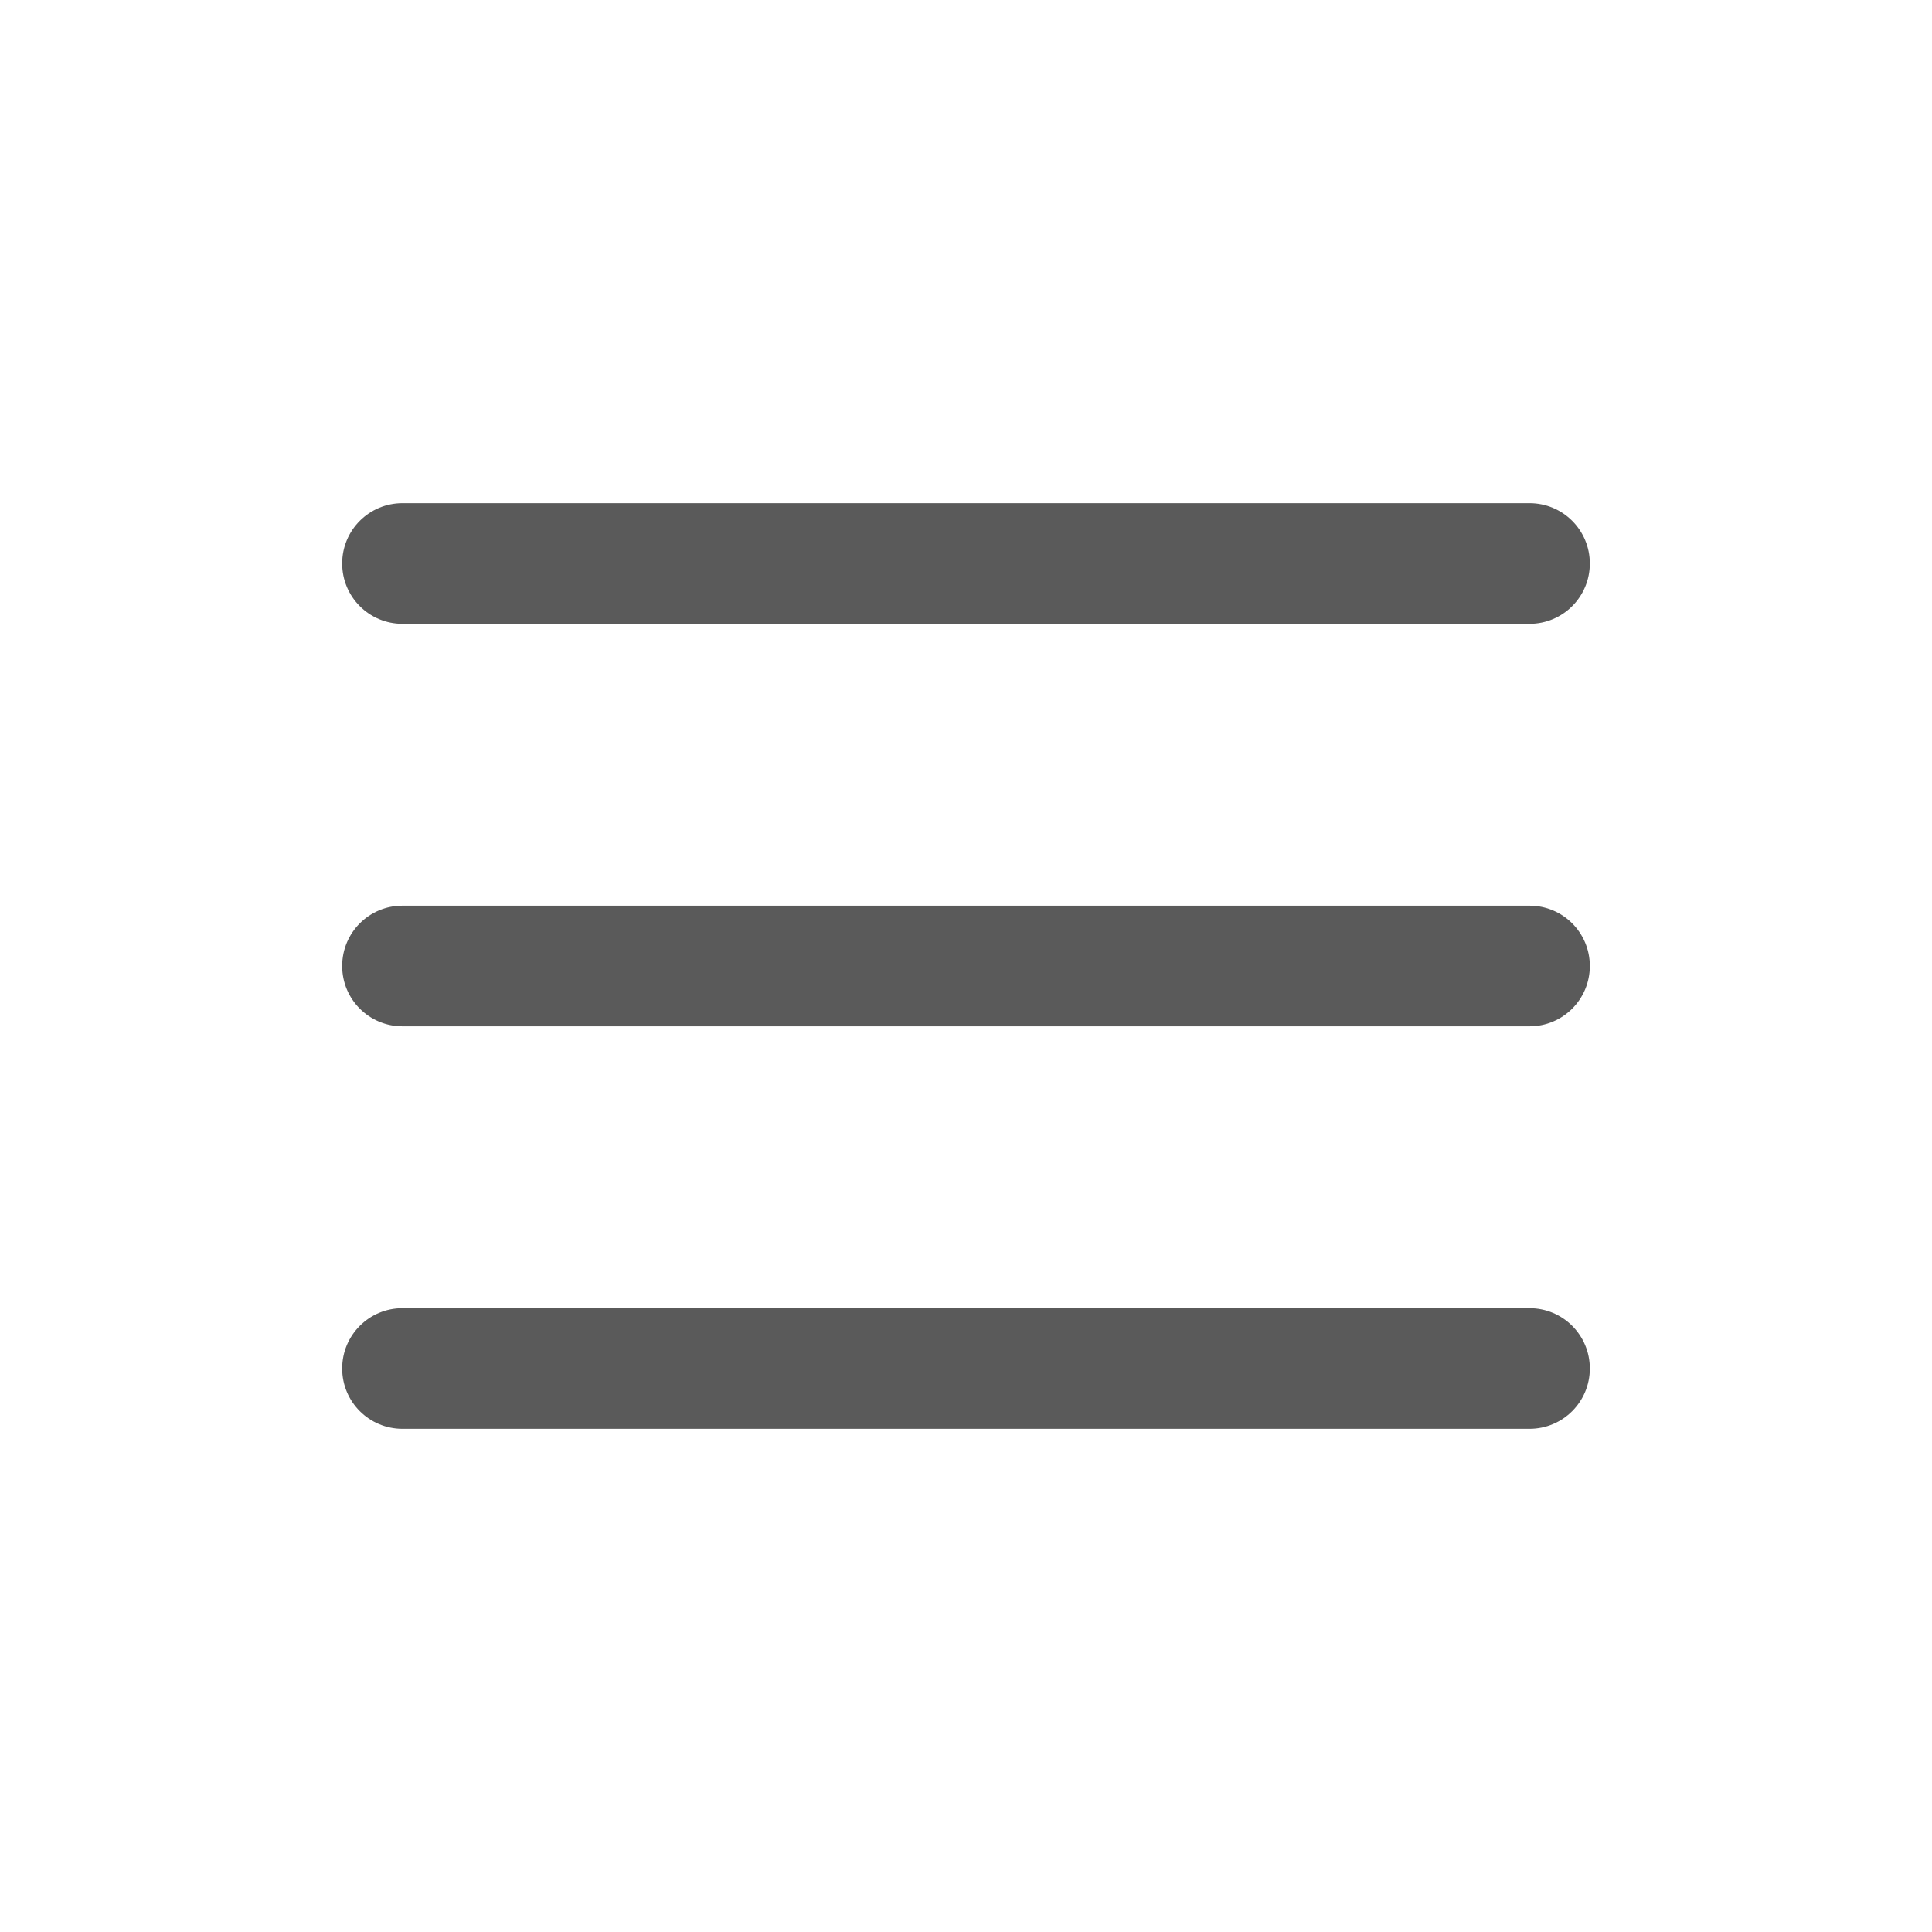
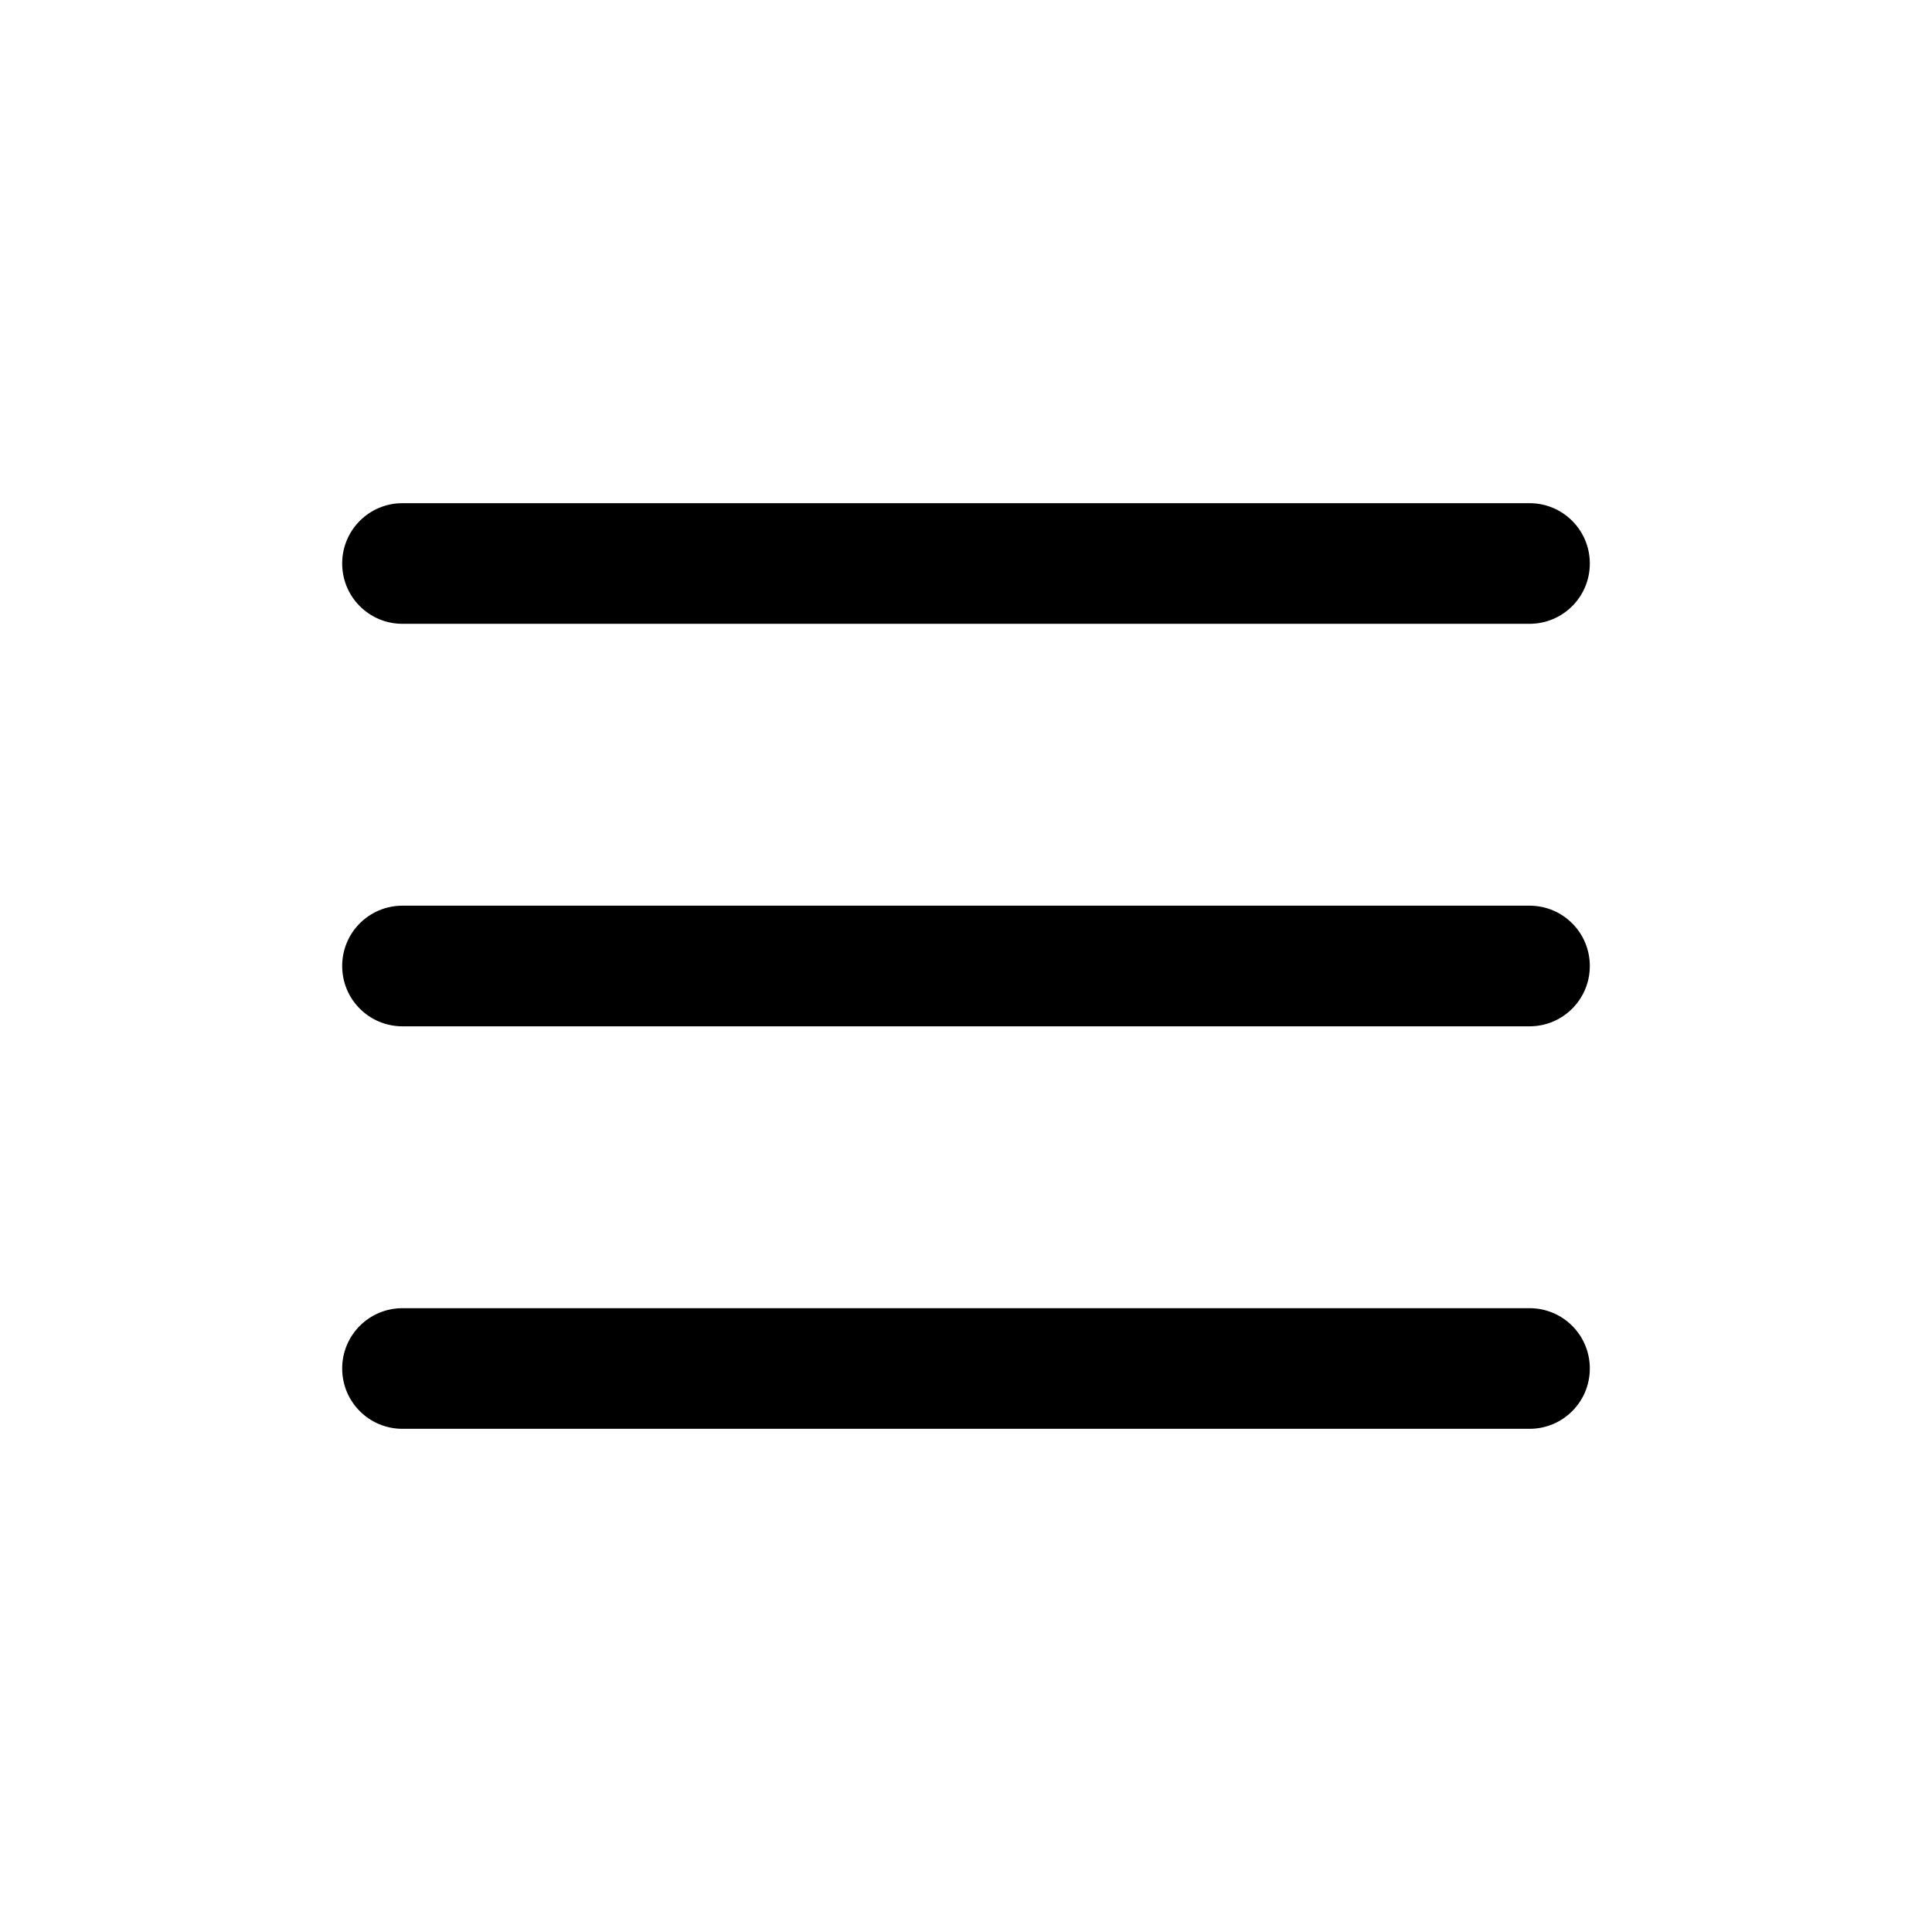
<svg xmlns="http://www.w3.org/2000/svg" width="18" height="18" viewBox="0 0 18 18" fill="none">
  <g id="Menu">
-     <path id="Vector" fill-rule="evenodd" clip-rule="evenodd" d="M14.812 9C14.812 8.689 14.561 8.438 14.25 8.438H3.75C3.439 8.438 3.188 8.689 3.188 9C3.188 9.311 3.439 9.562 3.75 9.562H14.25C14.561 9.562 14.812 9.311 14.812 9Z" fill="#5A5A5A" />
-     <path id="Vector_2" fill-rule="evenodd" clip-rule="evenodd" d="M14.812 5.25C14.812 4.939 14.561 4.688 14.25 4.688H3.75C3.439 4.688 3.188 4.939 3.188 5.25C3.188 5.561 3.439 5.812 3.75 5.812H14.25C14.561 5.812 14.812 5.561 14.812 5.25Z" fill="#5A5A5A" />
-     <path id="Vector_3" fill-rule="evenodd" clip-rule="evenodd" d="M14.812 12.75C14.812 12.439 14.561 12.188 14.25 12.188H3.75C3.439 12.188 3.188 12.439 3.188 12.75C3.188 13.061 3.439 13.312 3.75 13.312H14.25C14.561 13.312 14.812 13.061 14.812 12.75Z" fill="#5A5A5A" />
+     <path id="Vector" fill-rule="evenodd" clip-rule="evenodd" d="M14.812 9C14.812 8.689 14.561 8.438 14.25 8.438H3.75C3.439 8.438 3.188 8.689 3.188 9C3.188 9.311 3.439 9.562 3.75 9.562H14.25C14.561 9.562 14.812 9.311 14.812 9Z" fill="currentColor" />
+     <path id="Vector_2" fill-rule="evenodd" clip-rule="evenodd" d="M14.812 5.25C14.812 4.939 14.561 4.688 14.25 4.688H3.75C3.439 4.688 3.188 4.939 3.188 5.25C3.188 5.561 3.439 5.812 3.75 5.812H14.25C14.561 5.812 14.812 5.561 14.812 5.25Z" fill="currentColor" />
+     <path id="Vector_3" fill-rule="evenodd" clip-rule="evenodd" d="M14.812 12.75C14.812 12.439 14.561 12.188 14.25 12.188H3.75C3.439 12.188 3.188 12.439 3.188 12.75C3.188 13.061 3.439 13.312 3.75 13.312H14.25C14.561 13.312 14.812 13.061 14.812 12.75Z" fill="currentColor" />
  </g>
</svg>
